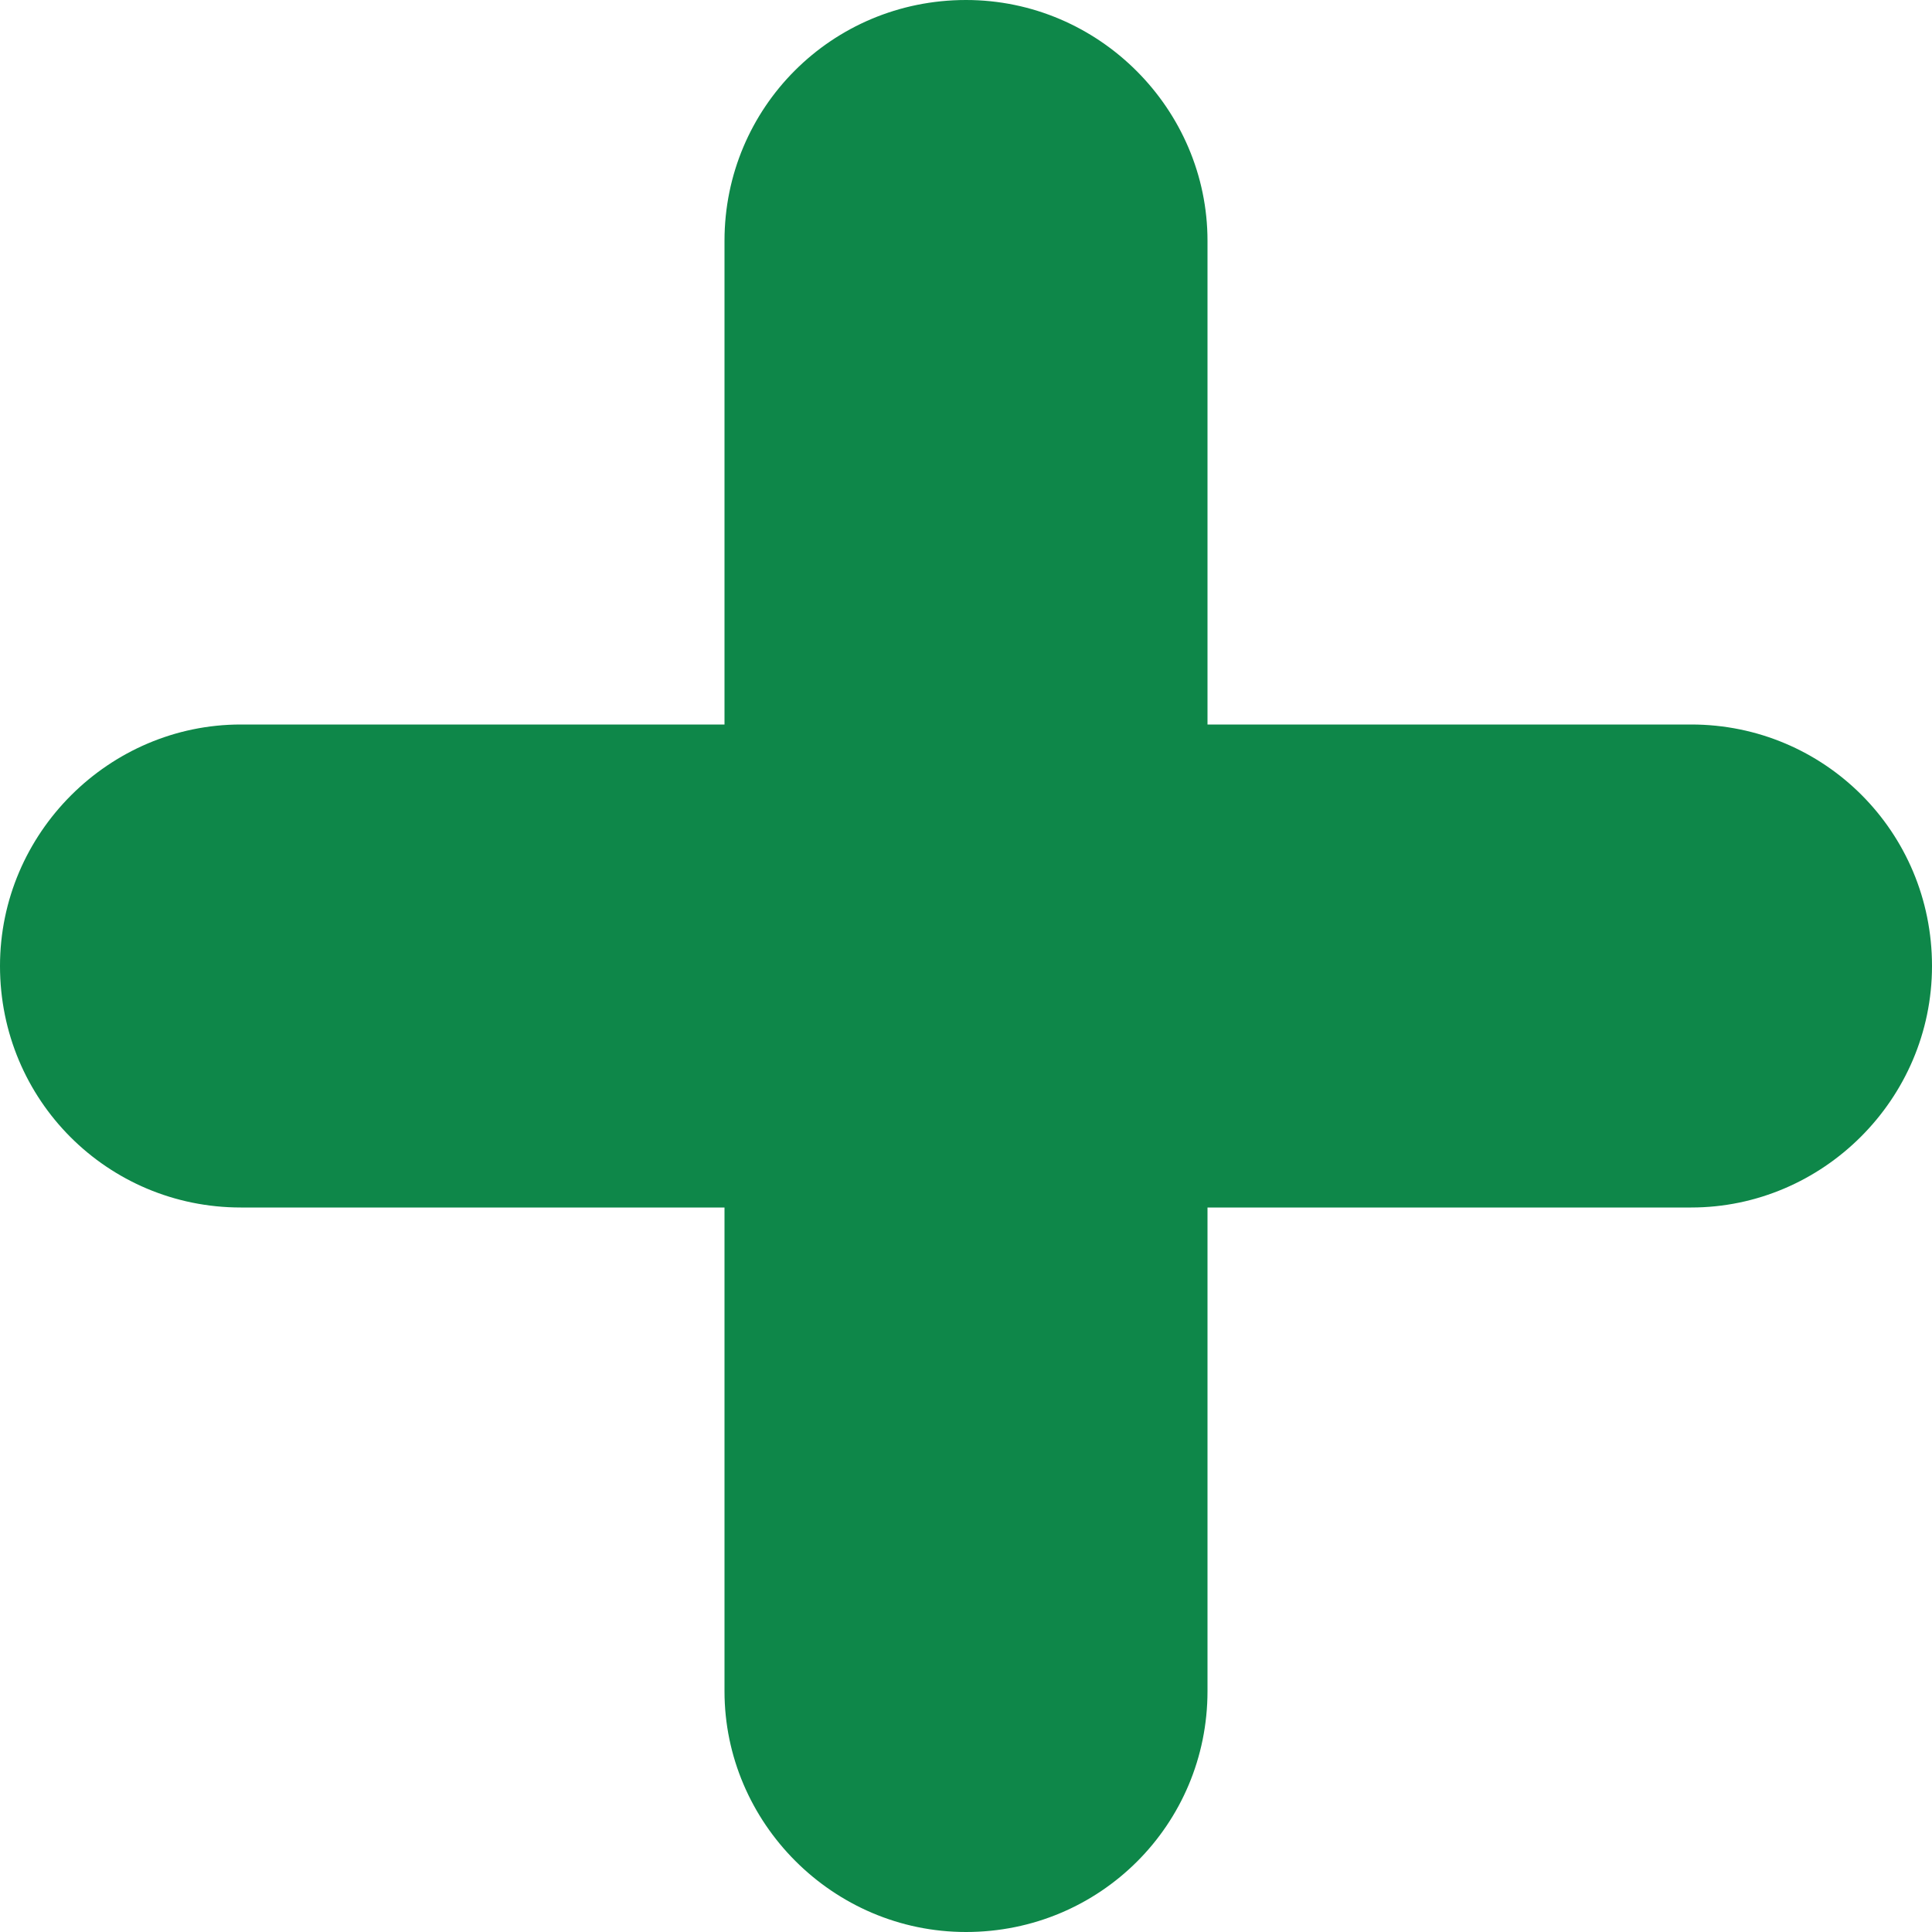
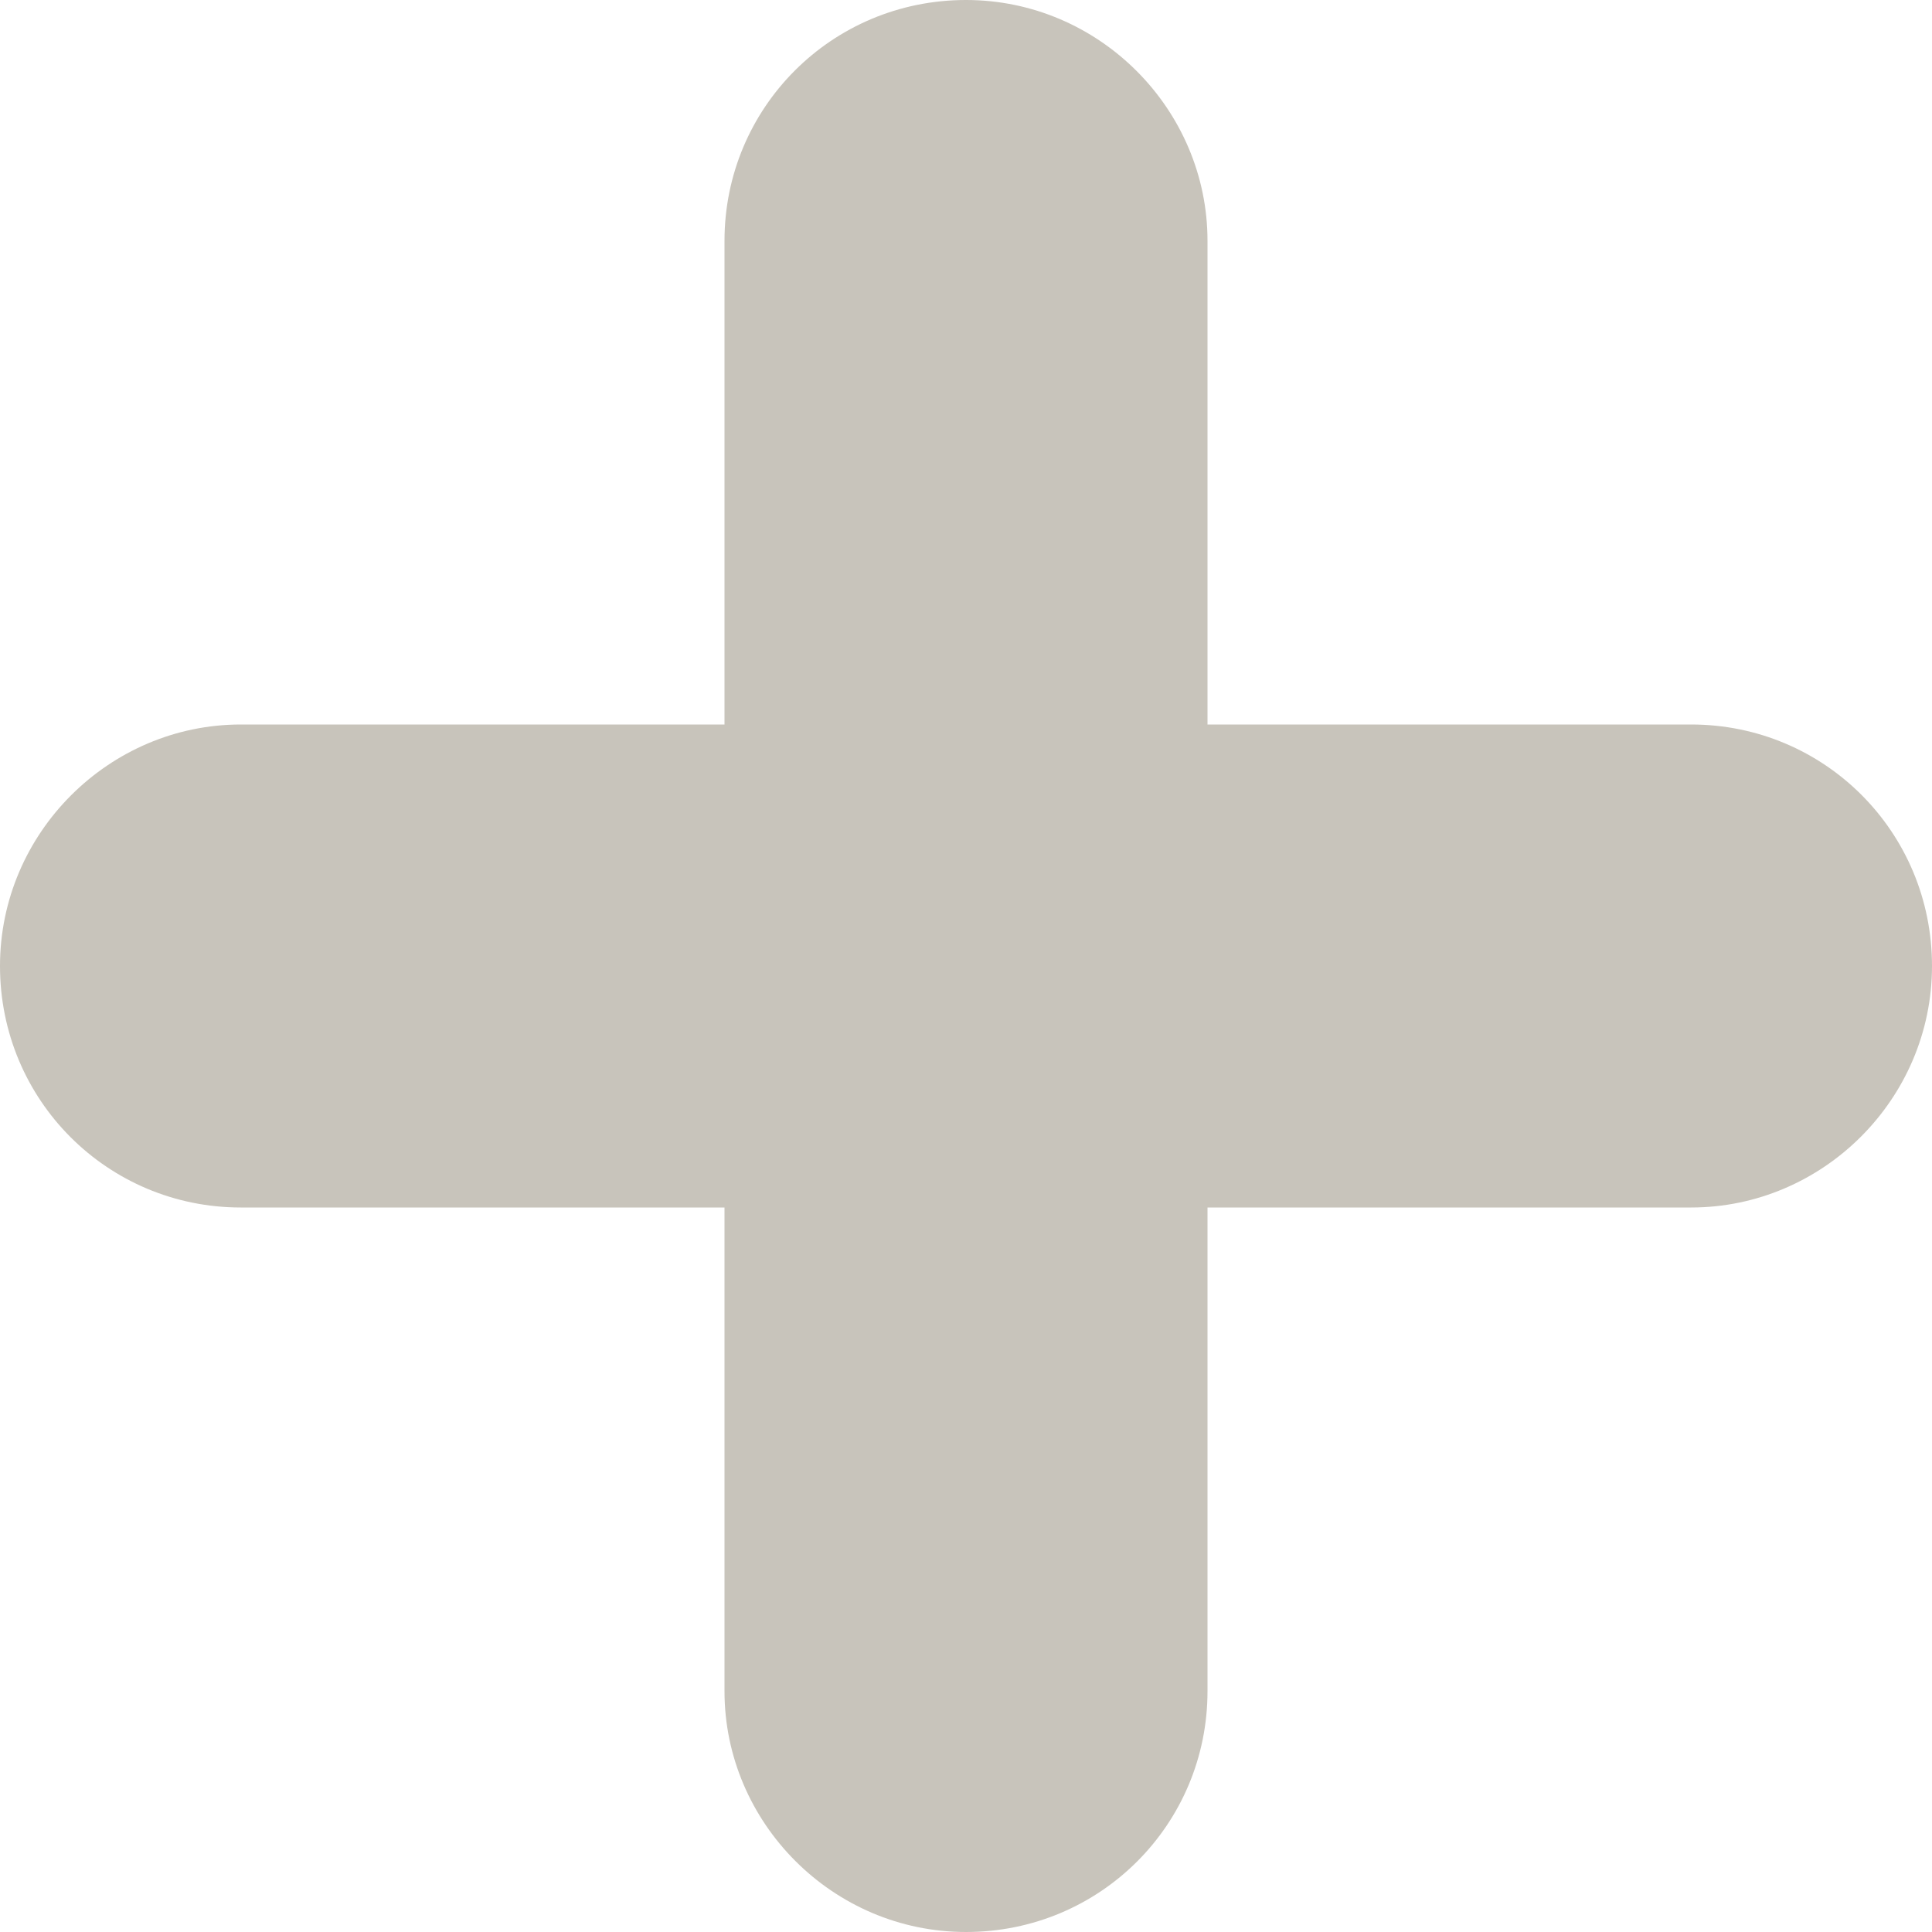
<svg xmlns="http://www.w3.org/2000/svg" width="8px" height="8px" viewBox="0 0 8 8" version="1.1">
  <defs />
-   <g id="Symbols" stroke="none" stroke-width="1" fill="none" fill-rule="evenodd">
-     <g id="Components-/-Buttons-/-Add" transform="translate(-6, -6)" fill="#0E8749">
-       <g id="Icon">
-         <g>
-           <g id="+" transform="translate(6, 6)">
-             <path d="M5,3 L5,0.997 C5,0.453 4.552,0 4,0 C3.444,0 3,0.446 3,0.997 L3,3 L0.997,3 C0.453,3 0,3.448 0,4 C0,4.556 0.446,5 0.997,5 L3,5 L3,7.003 C3,7.547 3.448,8 4,8 C4.556,8 5,7.554 5,7.003 L5,5 L7.003,5 C7.547,5 8,4.552 8,4 C8,3.444 7.554,3 7.003,3 L5,3 Z" id="Combined-Shape" />
+   <g id="August-20th---Navigation-Explorations" stroke="none" stroke-width="1" fill="none" fill-rule="evenodd">
+     <g id="Hovers" transform="translate(-186, -131)" fill="#C8C4BB">
+       <g id="Title" transform="translate(32, 124)">
+         <g id="Components-/-Buttons-/-Add" transform="translate(148, 1)">
+           <g id="Icon">
+             <g id="+" transform="translate(6, 6)">
+               <g id="Combined-Shape">
+                 <path d="M5,3 L5,0.997 C5,0.453 4.552,0 4,0 C3.444,0 3,0.446 3,0.997 L3,3 L0.997,3 C0.453,3 0,3.448 0,4 C0,4.556 0.446,5 0.997,5 L3,5 L3,7.003 C3,7.547 3.448,8 4,8 C4.556,8 5,7.554 5,7.003 L5,5 L7.003,5 C7.547,5 8,4.552 8,4 C8,3.444 7.554,3 7.003,3 L5,3 Z" />
+               </g>
+             </g>
          </g>
        </g>
      </g>
    </g>
  </g>
</svg>
